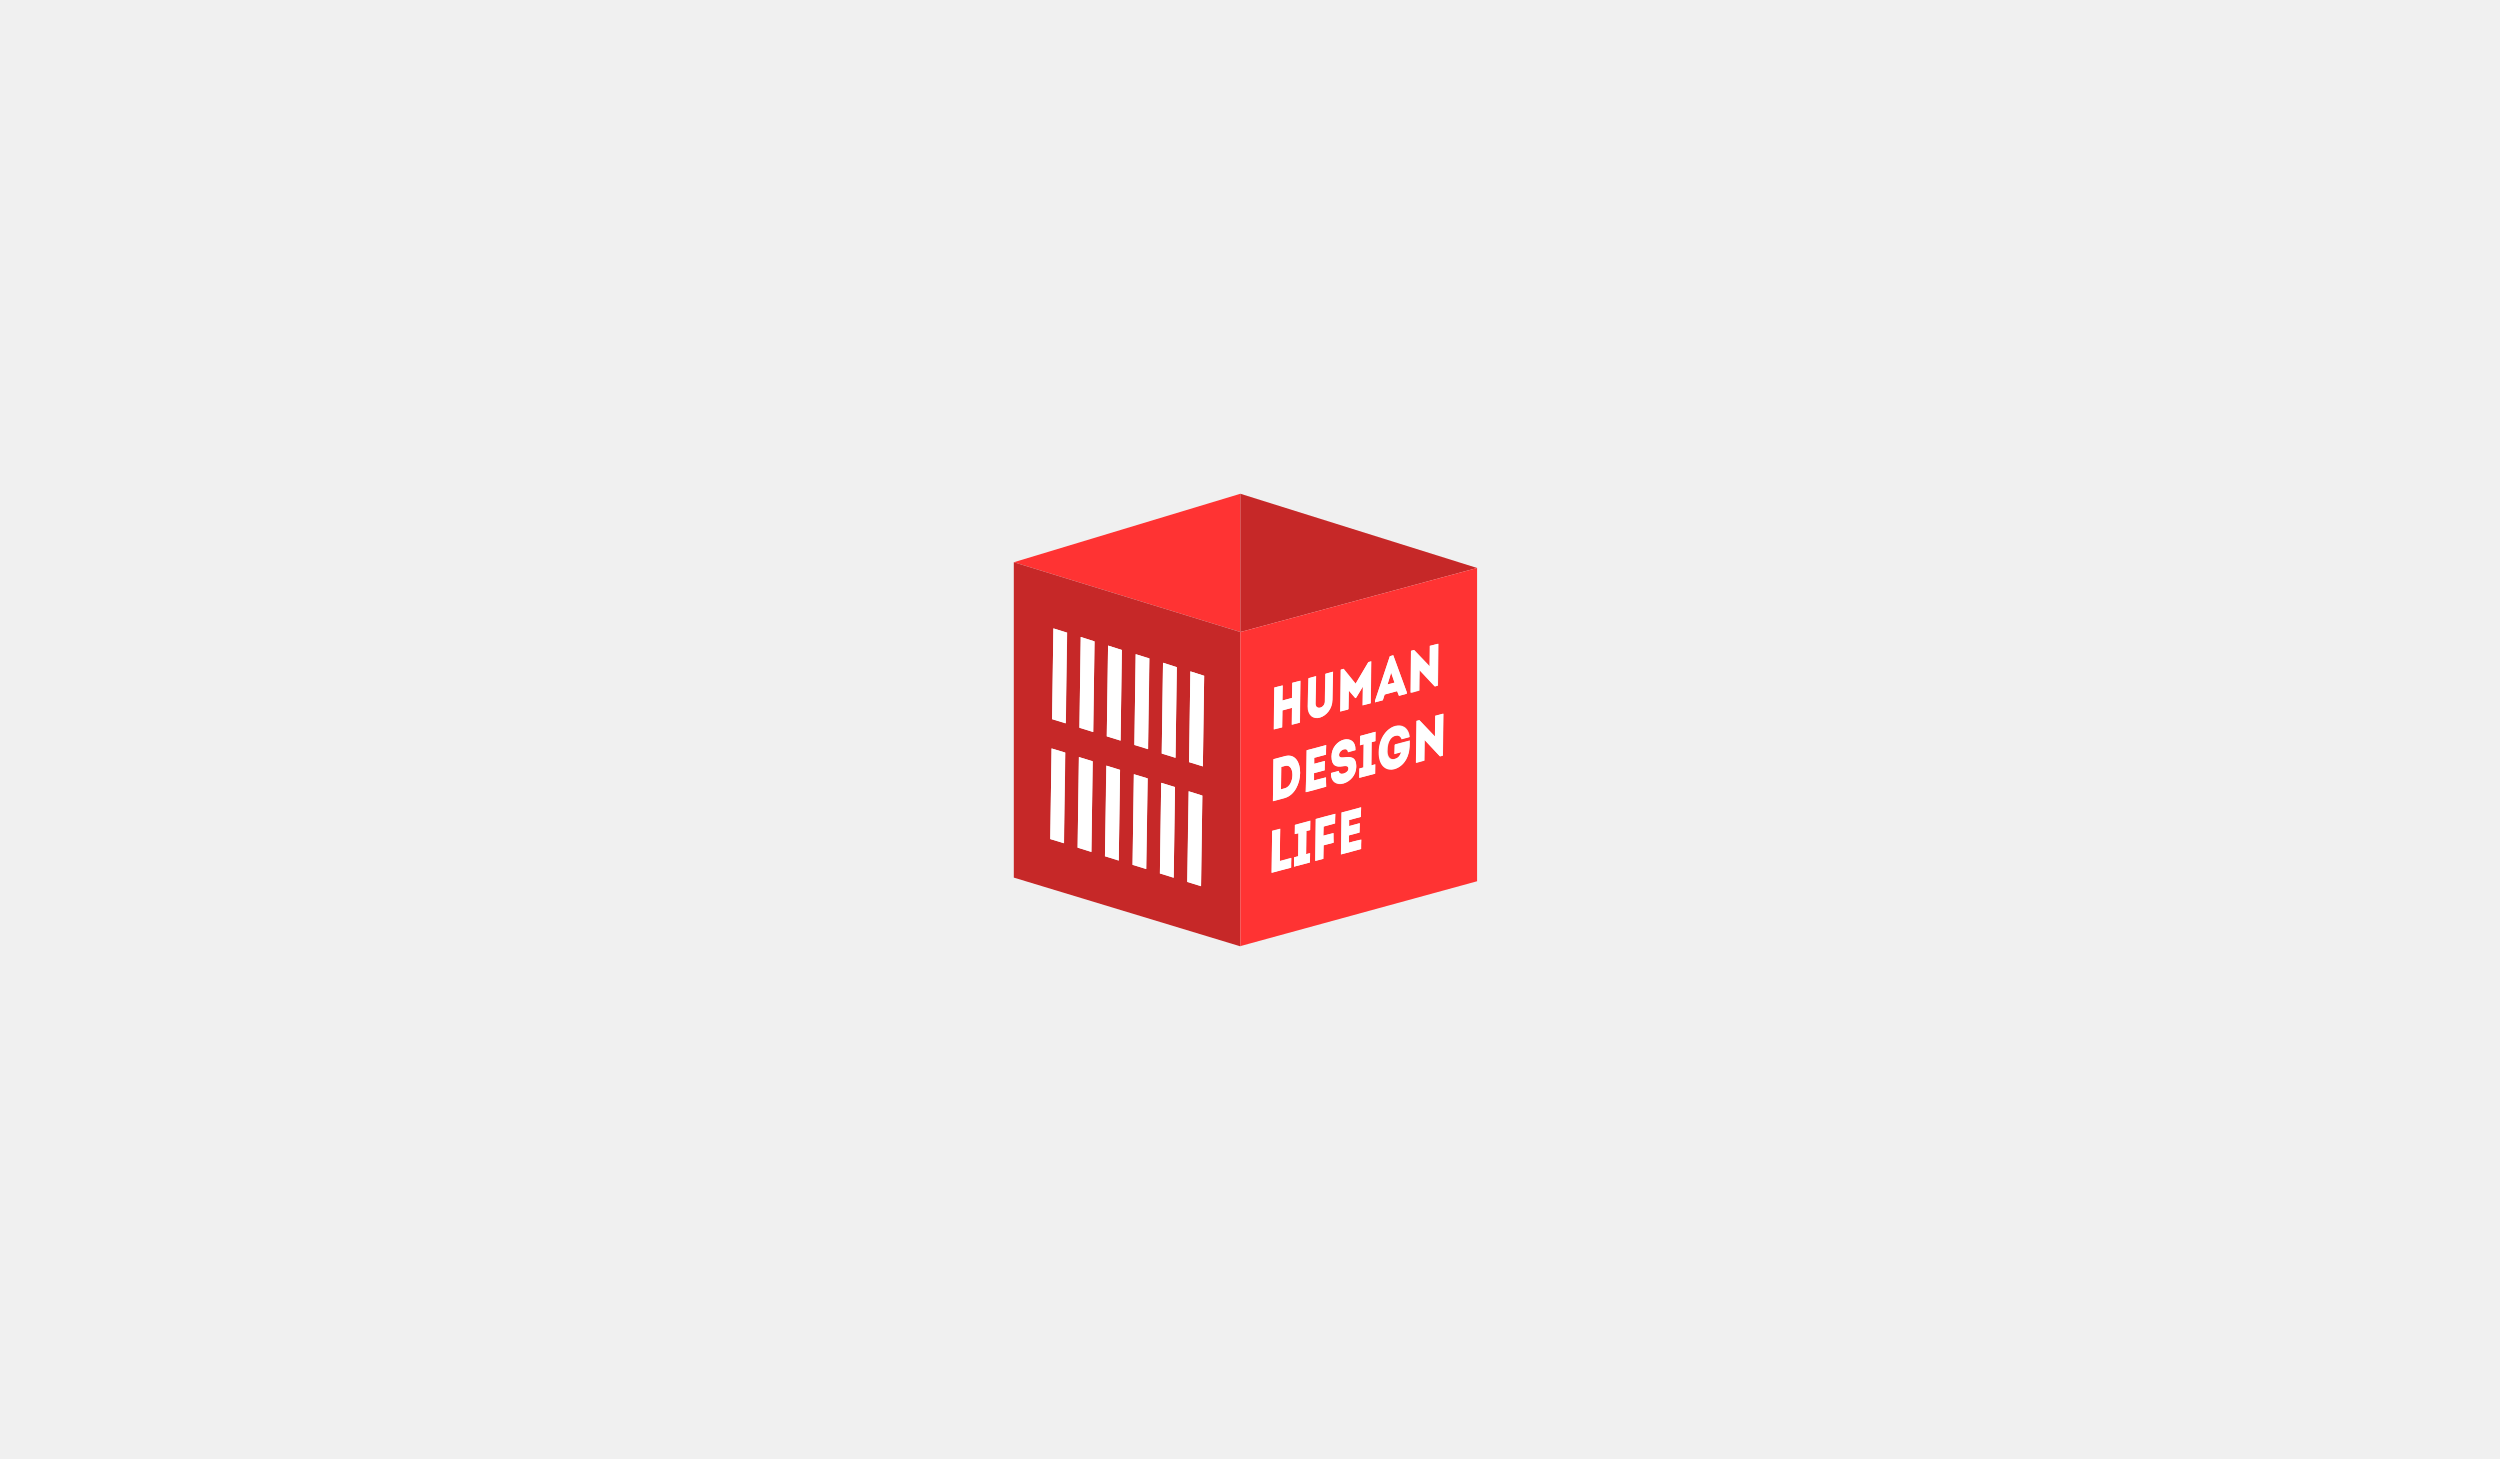
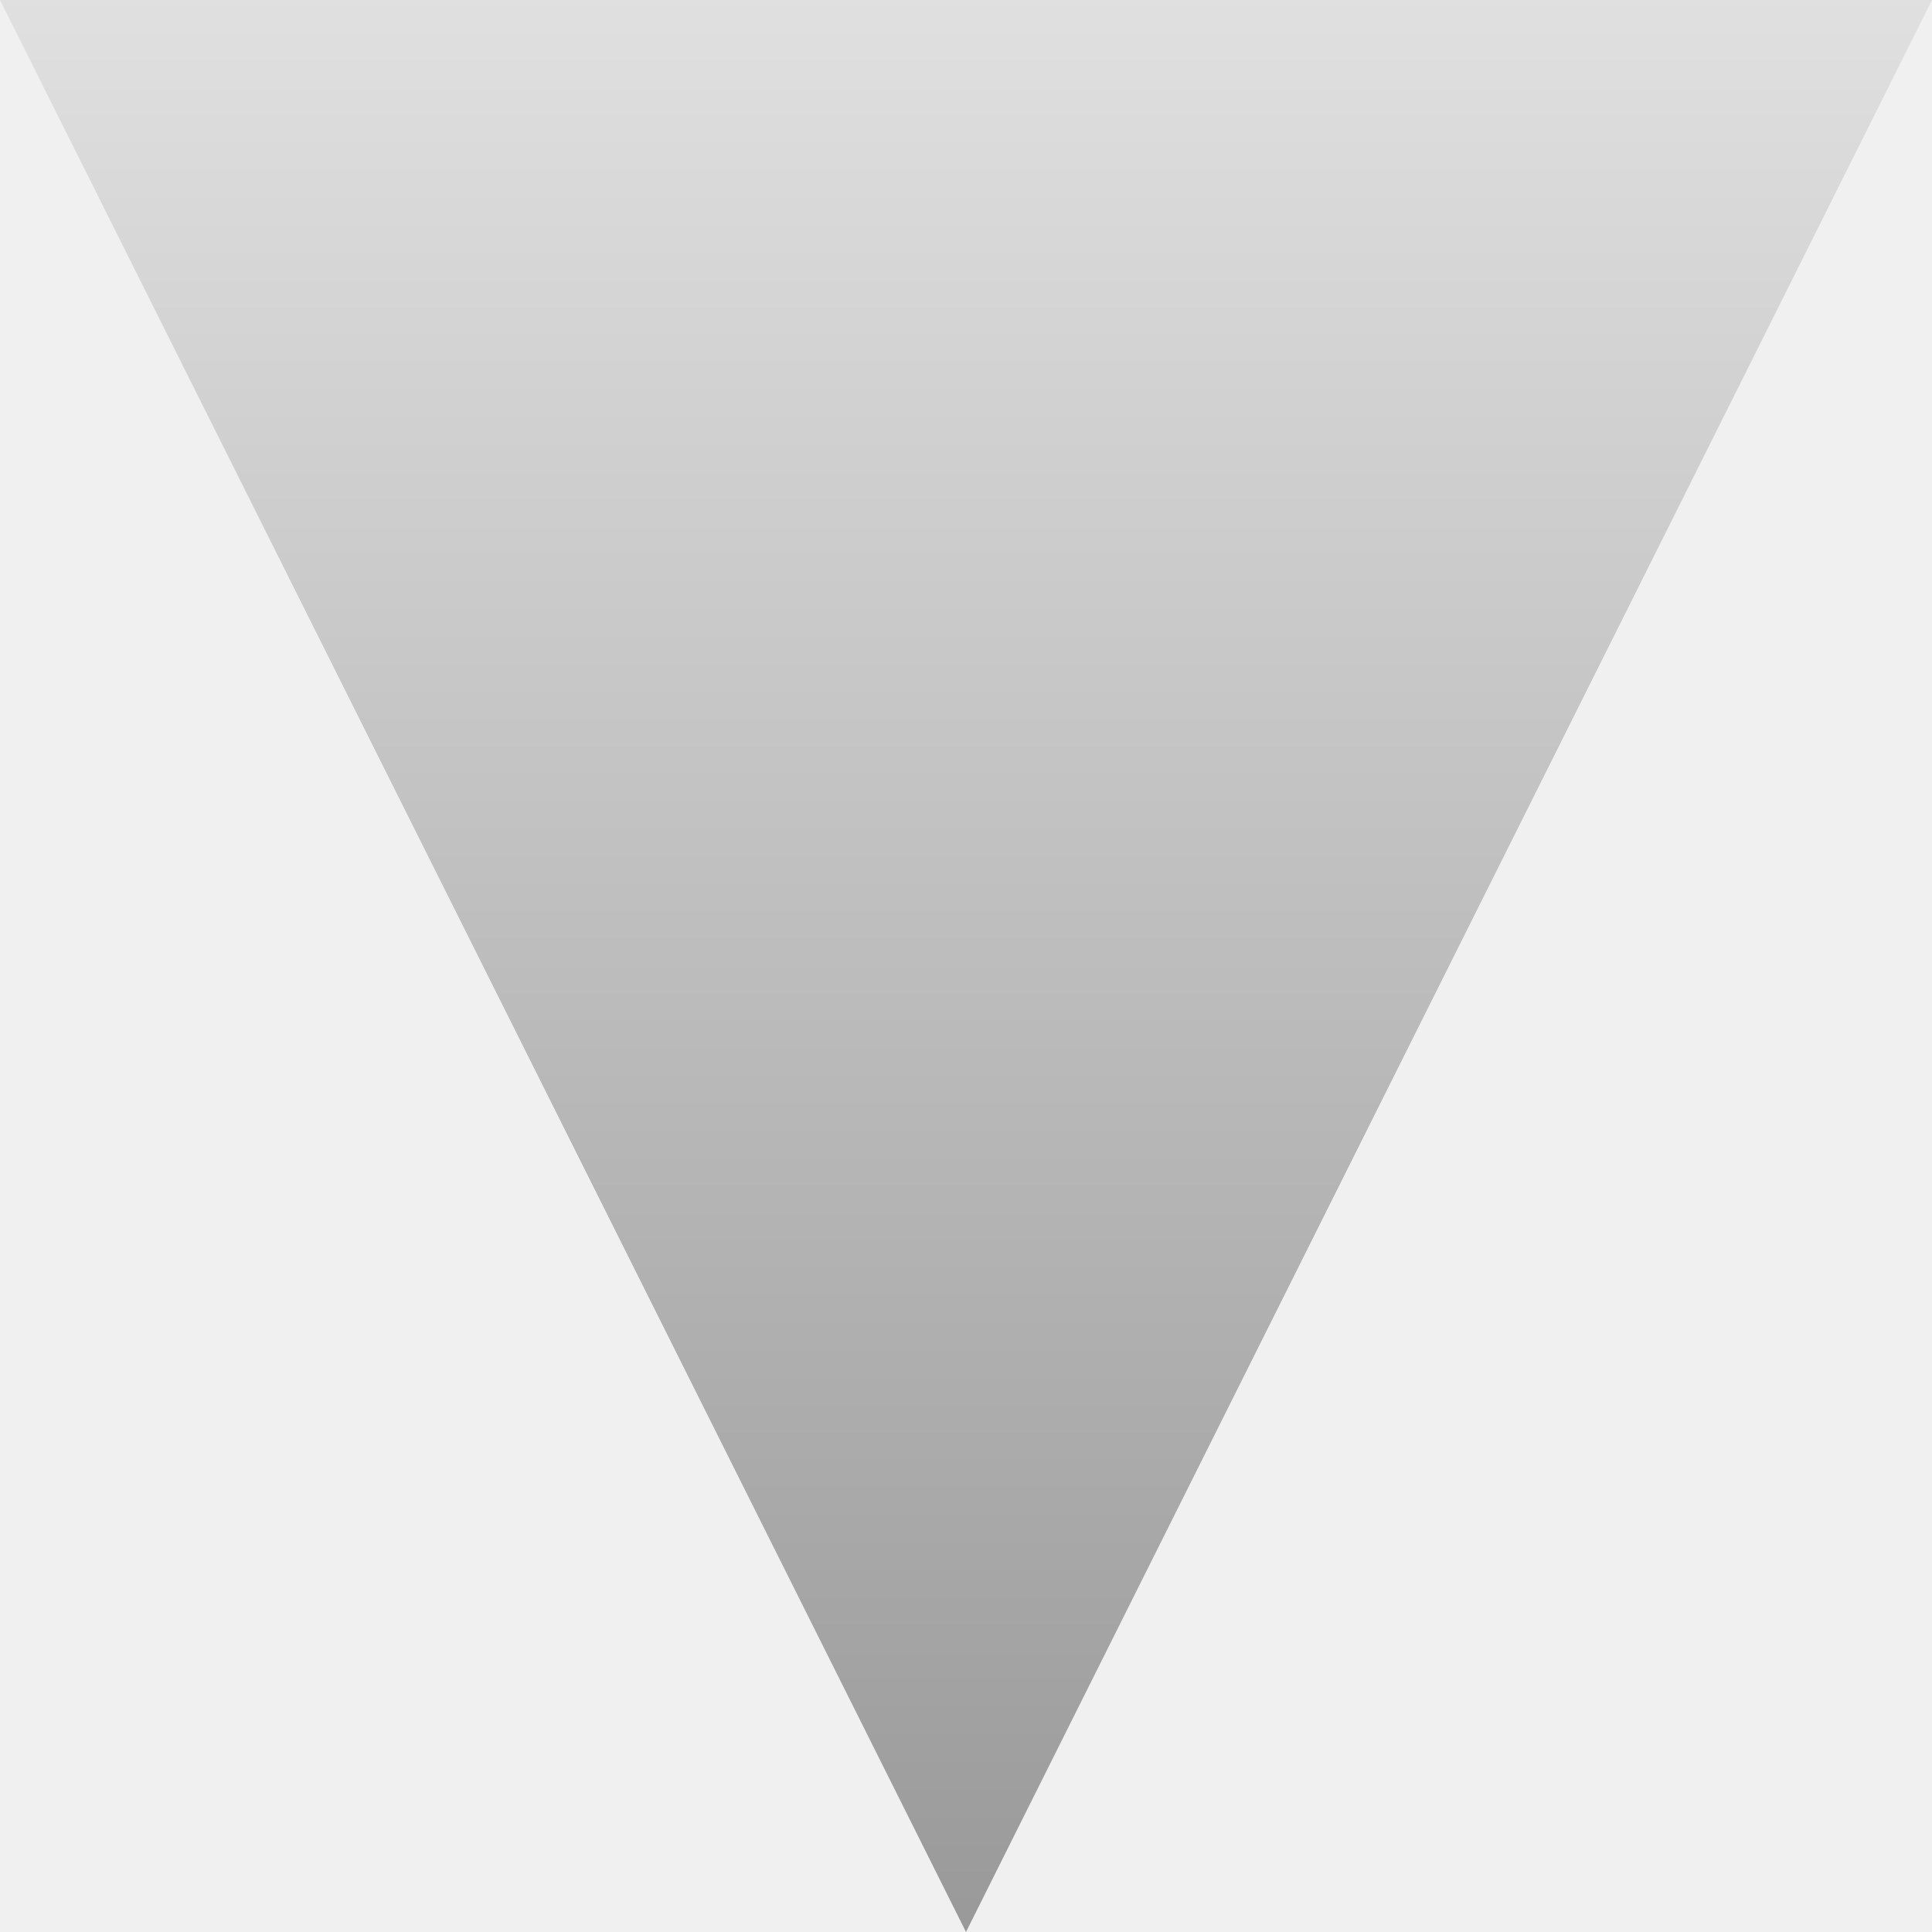
- <svg xmlns="http://www.w3.org/2000/svg" viewBox="0 0 960 560">
-   <path fill="#F33" d="M476.3 189.6l-87 26.3 87 26.8z" />
-   <path fill="#C62828" d="M567.2 218.1l-90.9-28.5v53.1zM476.3 242.7l-87-26.8V337l87 26.4V242.7zm-19.2 15.1l5.3 1.7-.5 34.8-5.3-1.7.5-34.8zm-10.5-3.3l5.3 1.7-.5 34.8-5.3-1.7.5-34.8zm-10.5-3.3l5.3 1.6-.5 34.8-5.3-1.6.5-34.8zm-10.6-3.3l5.3 1.7-.5 34.8-5.3-1.7.5-34.8zm-10.5-3.3l5.3 1.7-.5 34.8-5.3-1.7.5-34.8zm-.7 46.1l5.3 1.7-.5 34.8-5.3-1.7.5-34.8zm-9.8-49.4l5.3 1.6-.5 34.8-5.3-1.6.5-34.8zm-.7 46.1l5.3 1.6-.5 34.8-5.3-1.6.5-34.8zm20.5 41.4l.5-34.8 5.3 1.7-.5 34.8-5.3-1.7zm10.6 3.3l.5-34.8 5.3 1.6-.5 34.8-5.3-1.6zm10.5 3.3l.5-34.8 5.3 1.7-.5 34.8-5.3-1.7zm15.8 4.9l-5.3-1.7.5-34.8 5.3 1.7-.5 34.8z" />
-   <path fill="#FFF" d="M409.7 243l-5.2-1.7-.5 34.9 5.2 1.6zM420.3 246.3l-5.3-1.7-.5 34.9 5.3 1.6zM430.8 249.6l-5.3-1.7-.5 34.9 5.3 1.6zM441.3 252.9l-5.2-1.7-.5 34.9 5.2 1.6zM451.9 256.2l-5.3-1.7-.5 34.9 5.3 1.6zM462.4 259.5l-5.3-1.7-.5 34.9 5.3 1.6zM409 289l-5.2-1.6-.5 34.8 5.2 1.6zM419.6 292.3l-5.3-1.6-.5 34.8 5.3 1.6zM430.1 295.6l-5.2-1.6-.6 34.8 5.3 1.6zM440.7 298.9l-5.3-1.6-.5 34.8 5.2 1.6zM451.2 302.2l-5.3-1.6-.5 34.8 5.3 1.6zM456.5 303.9l-.6 34.8 5.3 1.6.5-34.8z" />
-   <path fill="#F33" d="M534.2 258.3l-1.4 4.6 2.7-.7z" />
-   <path fill="#F33" d="M476.3 242.7v120.6l90.9-24.9V218.1l-90.9 24.6zm65.7 7.2l1.1-.3 6 6.3.1-7.9c1-.3 2.1-.6 3.2-.8l-.2 16.1-1.1.3-5.9-6.3-.1 7.9c-1.1.3-2.1.6-3.2.9l.1-16.2zm12.3 24.2l-.2 16.1-1.1.3-5.9-6.3-.1 7.9c-1.1.3-2.1.6-3.2.9l.2-16.1 1.1-.3 6 6.3.1-7.9c1-.4 2.1-.7 3.1-.9zm-18.7 17.3c1.2-.3 2-1 2.6-2.7l-2.6.7.1-3.6 5.7-1.5c0 1.6 0 3.1-.4 4.8-.9 3.6-3.2 5.5-5.4 6.1-3.1.8-6.1-1.1-6-6.6.1-5.5 3.2-9.1 6.3-9.9 2.4-.6 4.9.4 5.5 4.2l-3 .8c-.5-1.2-1.3-1.6-2.5-1.3-1.9.5-3 2.8-3 5.3-.3 2.8.9 4.2 2.7 3.7zm-7.6-22.3l5.7-17.1 1.3-.4 5.2 14.2v.6l-3 .8-.7-1.8-4.8 1.3-.7 2.2-3 .8v-.6zm.1 24.4l-.1 3.6-6.1 1.6.1-3.6 1.5-.4.1-8.9-1.4.4.1-3.6 5.9-1.6-.1 3.6-1.4.4-.1 8.9 1.5-.4zm-13.2-36.4l1.1-.3 4.6 5.7 4.9-8.3 1.1-.3-.2 16.1c-1 .3-2.1.6-3.1.8l.1-7.2-2.6 4.3-.3.1-2.5-2.9-.1 7.2c-1 .3-2.1.6-3.1.8l.1-16zm1.1 27c2.3-.6 4.6.5 4.5 4-1.1.3-1.9.5-2.9.8 0-1.1-.8-1.3-1.6-1.1-.8.2-1.7 1-1.8 2-.1 1.2.8 1.2 1.9 1.1 2.4-.3 4.7-.4 4.7 3.6-.1 3.4-2.5 5.7-4.9 6.4-2.5.7-4.9-.4-4.8-4 1-.3 1.9-.5 3-.8 0 1 1 1.3 1.9 1 .9-.2 1.8-.9 1.8-1.9 0-1.1-1-1.1-2.2-.9-2.6.4-4.3-.3-4.3-3.7 0-3.6 2.4-5.9 4.7-6.5zm-13.6-23.6c1-.3 2-.5 2.9-.8l-.2 10.6c0 1.3.9 1.7 1.8 1.5.9-.2 1.8-1.1 1.8-2.4l.2-10.6c1-.3 2-.5 2.9-.8l-.2 10.7c-.1 3.5-2.4 6.2-4.8 6.9-2.5.7-4.7-.8-4.7-4.3l.3-10.8zm-.7 27.6c2.8-.7 4.7-1.3 7.5-2 0 1.2 0 2.4-.1 3.7-1.8.5-2.7.7-4.5 1.2v2.3l4.1-1.1c0 1.2 0 2.4-.1 3.6l-4.1 1.1v2.8c1.8-.5 2.8-.8 4.6-1.2 0 1.2 0 2.4-.1 3.6-2.8.8-4.9 1.3-7.7 2.1.3-5.4.4-10.7.4-16.1zM489.4 264c1-.3 2.1-.6 3.2-.8l-.1 5.8 3.7-1 .1-5.8c1-.3 2.1-.6 3.1-.8l-.2 16.1c-1 .3-2.1.6-3.1.8l.1-6.5-3.7 1-.1 6.5c-1 .3-2.1.6-3.2.8l.2-16.1zm-.4 27.6l4.5-1.2c7.8-2 7.6 13.9-.2 16.1l-4.5 1.2.2-16.1zm6.8 41.5c-2.5.7-5 1.3-7.5 2l.2-16.1c1-.3 2-.5 3.1-.8-.1 8.3-.1 5.5-.2 12.4l4.4-1.2v3.7zm7.2-1.9l-6.1 1.6.1-3.6 1.5-.4.1-8.9-1.4.4.1-3.6 5.9-1.6-.1 3.6-1.4.4-.1 8.9 1.5-.4-.1 3.6zm5.2-6.6l-.1 5.2c-1 .3-2.1.6-3.1.8l.2-16.1c2.5-.7 5-1.4 7.5-2 0 1.4 0 2.3-.1 3.7l-4.4 1.2-.1 3.5 3.9-1c0 1.4 0 2.3-.1 3.7l-3.7 1zm14.4 1.4c-2.8.8-4.9 1.3-7.7 2.1.1-5.4.2-10.7.2-16.1 2.8-.7 4.7-1.3 7.5-2 0 1.2 0 2.4-.1 3.7-1.8.5-2.7.7-4.5 1.2v2.3l4.1-1.1c0 1.2 0 2.4-.1 3.6l-4.1 1.1v2.8c1.8-.5 2.8-.8 4.6-1.2.1 1.1.1 2.3.1 3.6z" />
-   <path fill="#F33" d="M493.5 294.1l-1.5.4-.1 8.6 1.5-.4c3.8-1.1 3.9-9.7.1-8.6z" />
-   <path fill="#FFF" d="M492.4 272.8l3.7-1-.1 6.5c1-.3 2.1-.6 3.1-.8l.2-16.1c-1 .3-2.1.6-3.1.8l-.1 5.8-3.7 1 .1-5.8c-1 .3-2.1.6-3.2.8l-.2 16.1c1-.3 2.1-.6 3.2-.8l.1-6.5zM506.9 275.5c2.5-.7 4.8-3.3 4.8-6.9l.2-10.7c-1 .3-2 .5-2.9.8l-.2 10.6c0 1.3-1 2.2-1.8 2.4-.9.2-1.8-.2-1.8-1.5l.2-10.6c-1 .3-2 .5-2.9.8l-.2 10.7c-.1 3.7 2.1 5.1 4.6 4.4zM517.9 265.2l2.5 2.9.3-.1 2.6-4.3-.1 7.2c1.1-.3 2.1-.6 3.1-.8l.2-16.1-1.1.3-4.9 8.3-4.6-5.7-1.1.3-.2 16.1c1-.3 2.1-.6 3.1-.8l.2-7.3zM531.7 266.7l4.8-1.3.7 1.8 3-.8v-.6l-5.2-14.2-1.3.4-5.7 17.1v.6l3-.8.7-2.2zm2.5-8.4l1.3 3.8-2.7.7 1.4-4.5zM545 257.3l5.9 6.3 1.1-.3.2-16.1c-1.1.3-2.1.6-3.2.8l-.1 7.9-6-6.3-1.1.3-.2 16.1c1.1-.3 2.1-.6 3.2-.9l.2-7.8zM493.5 290.3l-4.5 1.2-.2 16.1 4.5-1.2c7.8-2.2 8-18.1.2-16.1zm-1.5 4.2l1.5-.4c3.8-1 3.7 7.6-.1 8.6l-1.5.4.1-8.6zM509.2 298.5c-1.8.5-2.8.8-4.6 1.2v-2.8l4.1-1.1c0-1.2 0-2.4.1-3.6l-4.1 1.1V291c1.8-.5 2.7-.7 4.5-1.2 0-1.2 0-2.5.1-3.7-2.8.8-4.7 1.3-7.5 2-.1 5.3-.2 10.7-.2 16.1 2.8-.7 4.9-1.3 7.7-2.1-.1-1.2-.1-2.4-.1-3.6zM515.6 294.2c1.2-.2 2.2-.2 2.2.9 0 .9-.9 1.6-1.8 1.9-1 .3-1.9 0-1.9-1-1.1.3-1.9.5-3 .8-.1 3.5 2.3 4.6 4.8 4 2.4-.7 4.9-3 4.9-6.4.1-4-2.3-3.9-4.7-3.6-1.1.1-2 .1-1.9-1.1.1-1 .9-1.7 1.8-2 .8-.2 1.6.1 1.6 1.1 1.1-.3 1.8-.5 2.9-.8.1-3.5-2.2-4.6-4.5-4-2.3.6-4.7 3-4.7 6.4 0 3.6 1.7 4.3 4.3 3.8zM528.2 284.6V281l-5.9 1.6v3.6l1.4-.4-.1 8.9-1.6.4v3.6l6.1-1.6v-3.6l-1.5.4.1-8.9zM535.7 282.6c1.2-.3 2 0 2.5 1.3l3-.8c-.5-3.8-3-4.8-5.5-4.2-3.1.8-6.2 4.4-6.3 9.9-.1 5.5 3 7.4 6 6.6 2.2-.6 4.5-2.5 5.4-6.1.4-1.7.5-3.2.4-4.8l-5.7 1.5-.1 3.6 2.6-.7c-.6 1.7-1.4 2.3-2.6 2.7-1.8.5-3-.9-2.9-3.6.2-2.6 1.3-4.9 3.2-5.4zM551 282.8l-6-6.3-1.1.3-.2 16.1c1-.3 2.1-.6 3.2-.9l.1-7.9 5.9 6.3 1.1-.3.2-16.1c-1 .3-2.1.6-3.1.8l-.1 8zM491.6 318.3c-1 .3-2.1.6-3.1.8l-.2 16.1c2.4-.7 5-1.3 7.5-2 0-1.4 0-2.3.1-3.7l-4.4 1.2c0-6.9 0-4.1.1-12.4zM501.6 319.1l1.5-.3v-3.6l-5.9 1.6v3.5l1.4-.3-.1 8.8-1.6.4v3.6l6.1-1.6v-3.6l-1.5.4zM512.1 319.9l-3.9 1 .1-3.5 4.4-1.2c0-1.4 0-2.3.1-3.7-2.5.7-5 1.3-7.5 2l-.2 16.1c1-.3 2.1-.6 3.1-.8l.1-5.2 3.9-1c-.1-1.4-.1-2.3-.1-3.7zM518 323.6v-2.8l4.1-1.1c0-1.2 0-2.4.1-3.6l-4.1 1.1v-2.3c1.8-.5 2.7-.7 4.5-1.2 0-1.2 0-2.5.1-3.7-2.8.8-4.7 1.3-7.5 2-.1 5.3-.2 10.7-.2 16.1 2.8-.7 4.9-1.3 7.7-2.1 0-1.2 0-2.5.1-3.6-2 .4-3 .7-4.8 1.2z" />
+ <svg xmlns="http://www.w3.org/2000/svg" width="100%" height="100%" version="1.1">
+   <defs>
+     <linearGradient id="fill" x1="0%" y1="0%" x2="0%" y2="100%">
+       <stop offset="0%" style="stop-color:rgb(224,224,224);stop-opacity:1" />
+       <stop offset="100%" style="stop-color:rgb(153,153,153);stop-opacity:1" />
+     </linearGradient>
+   </defs>
+   <path d="M 0 0 L 64 0 L 32 64 z" stroke="colourname" fill="url(#fill)" />
</svg>
